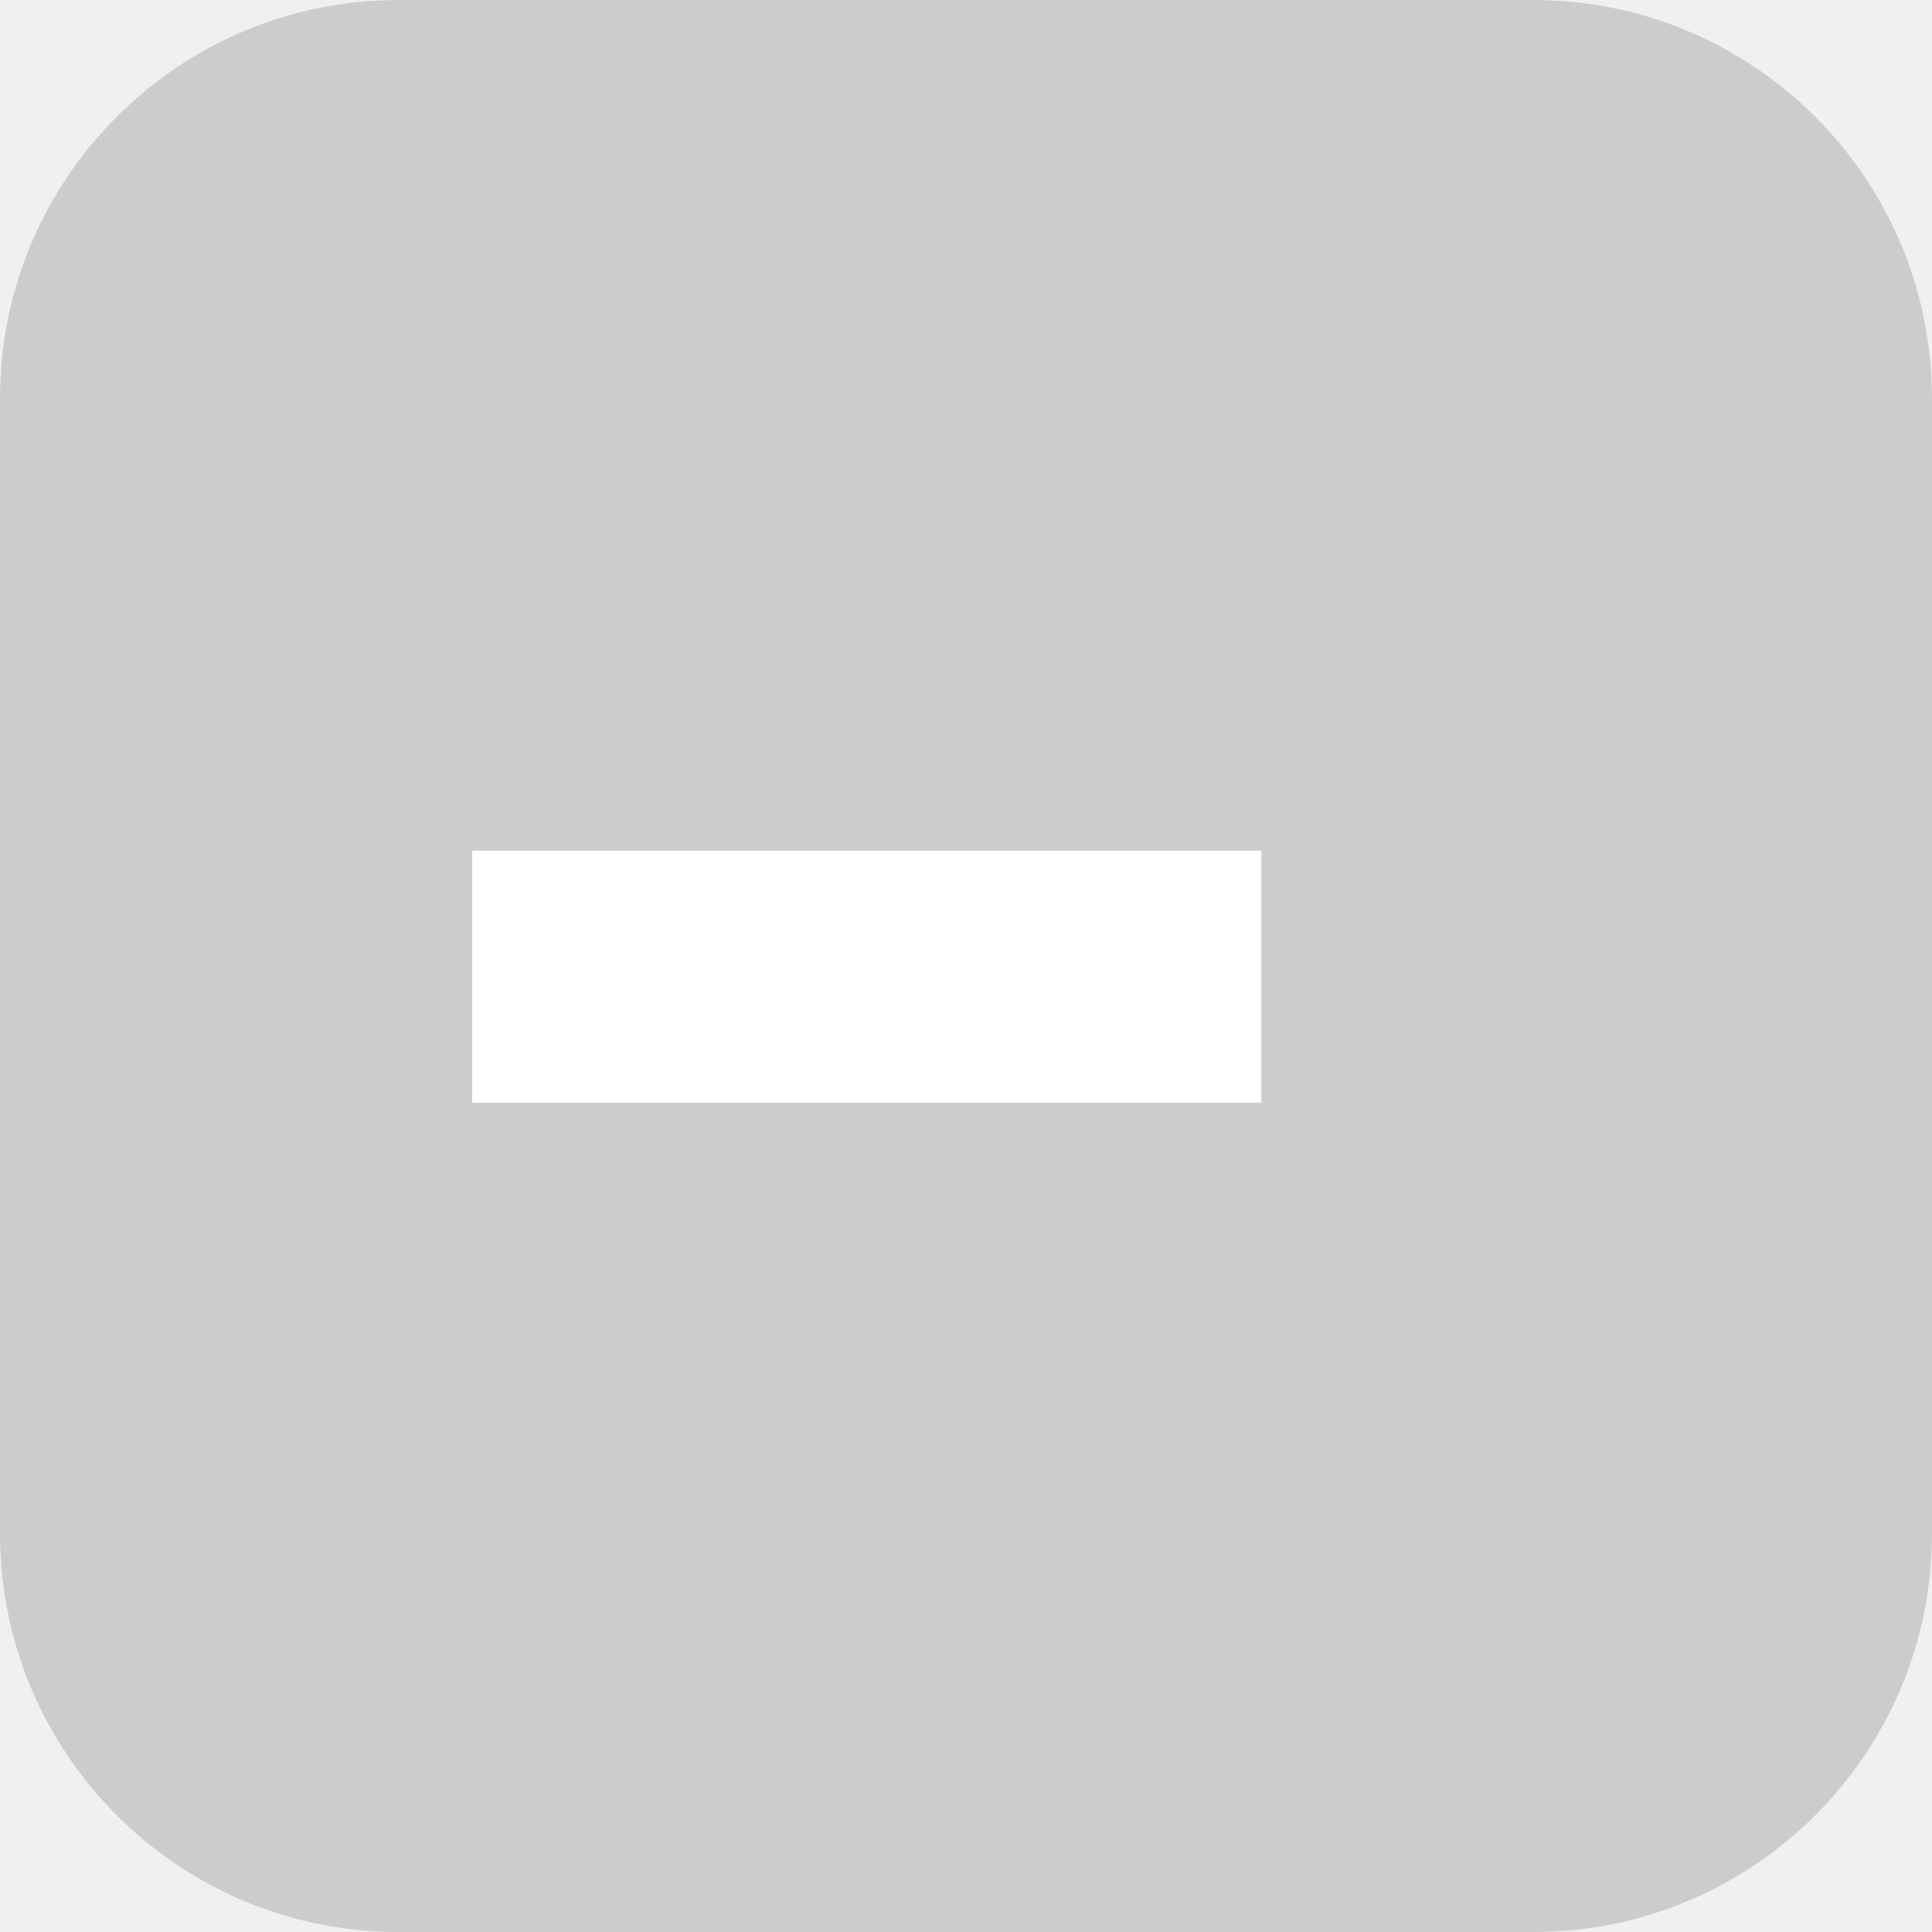
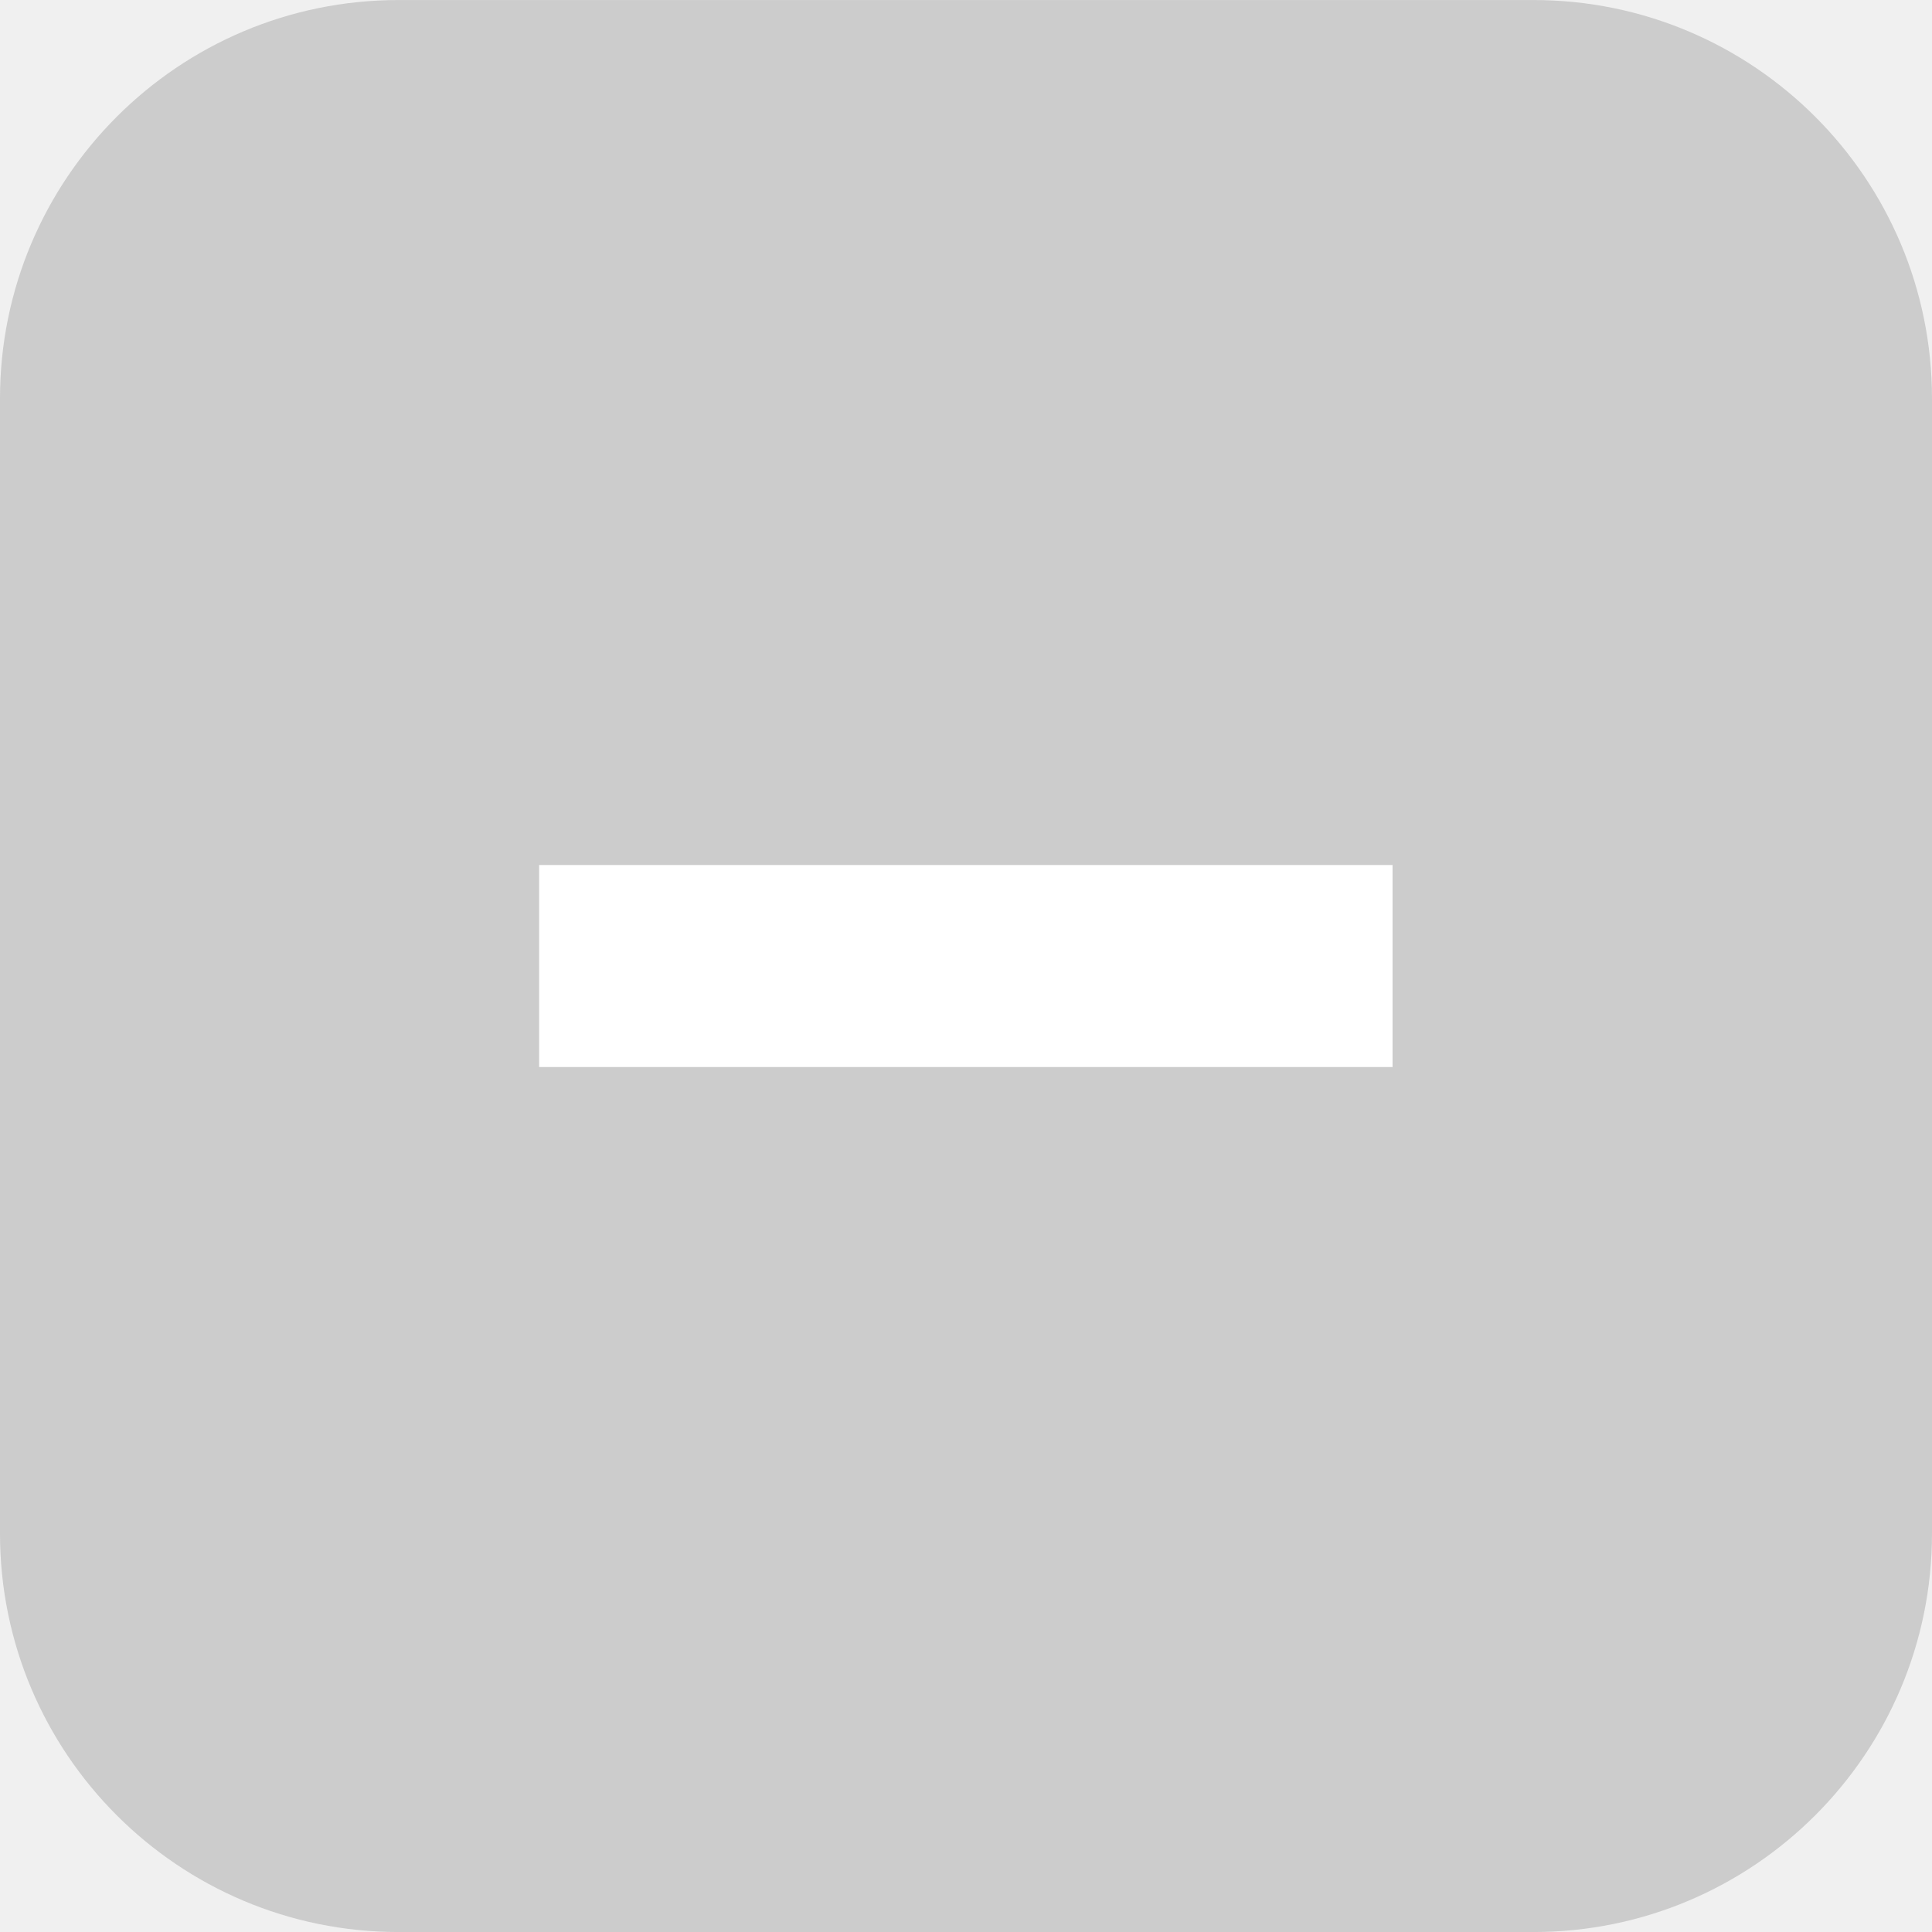
<svg xmlns="http://www.w3.org/2000/svg" width="24" height="24" viewBox="0 0 6.35 6.35" version="1.1" id="svg8">
  <defs id="defs2" />
  <g id="layer1" transform="translate(-20.81502,-138.0909)">
-     <g id="g869">
+     <g id="g828">
      <rect style="opacity:1;fill:#cccccc;fill-opacity:1;stroke:none;stroke-width:0.082;stroke-miterlimit:4;stroke-dasharray:none" id="rect838" width="6.35" height="6.35" x="20.815" y="138.091" ry="1.31" />
-       <text id="text857" y="144.167" x="21.945" style="font-style:normal;font-variant:normal;font-weight:normal;font-stretch:normal;font-size:10.707px;line-height:1.25;font-family:Montserrat;-inkscape-font-specification:Montserrat;letter-spacing:0px;word-spacing:0px;fill:#ffffff;fill-opacity:1;stroke:none;stroke-width:0.618" xml:space="preserve">
-         <tspan style="fill:#ffffff;stroke-width:0.618" y="144.167" x="21.945" id="tspan855">-</tspan>
-       </text>
+       <g id="text857" style="font-style:normal;font-variant:normal;font-weight:normal;font-stretch:normal;font-size:10.707px;line-height:1.25;font-family:Montserrat;-inkscape-font-specification:Montserrat;letter-spacing:0px;word-spacing:0px;fill:#ffffff;fill-opacity:1;stroke:none;stroke-width:0.618" aria-label="-">
+         <path id="path822" style="fill:#ffffff;stroke-width:0.618" d="m 22.587,140.934 h 2.805 v 0.664 h -2.805 z" />
+       </g>
    </g>
  </g>
</svg>
